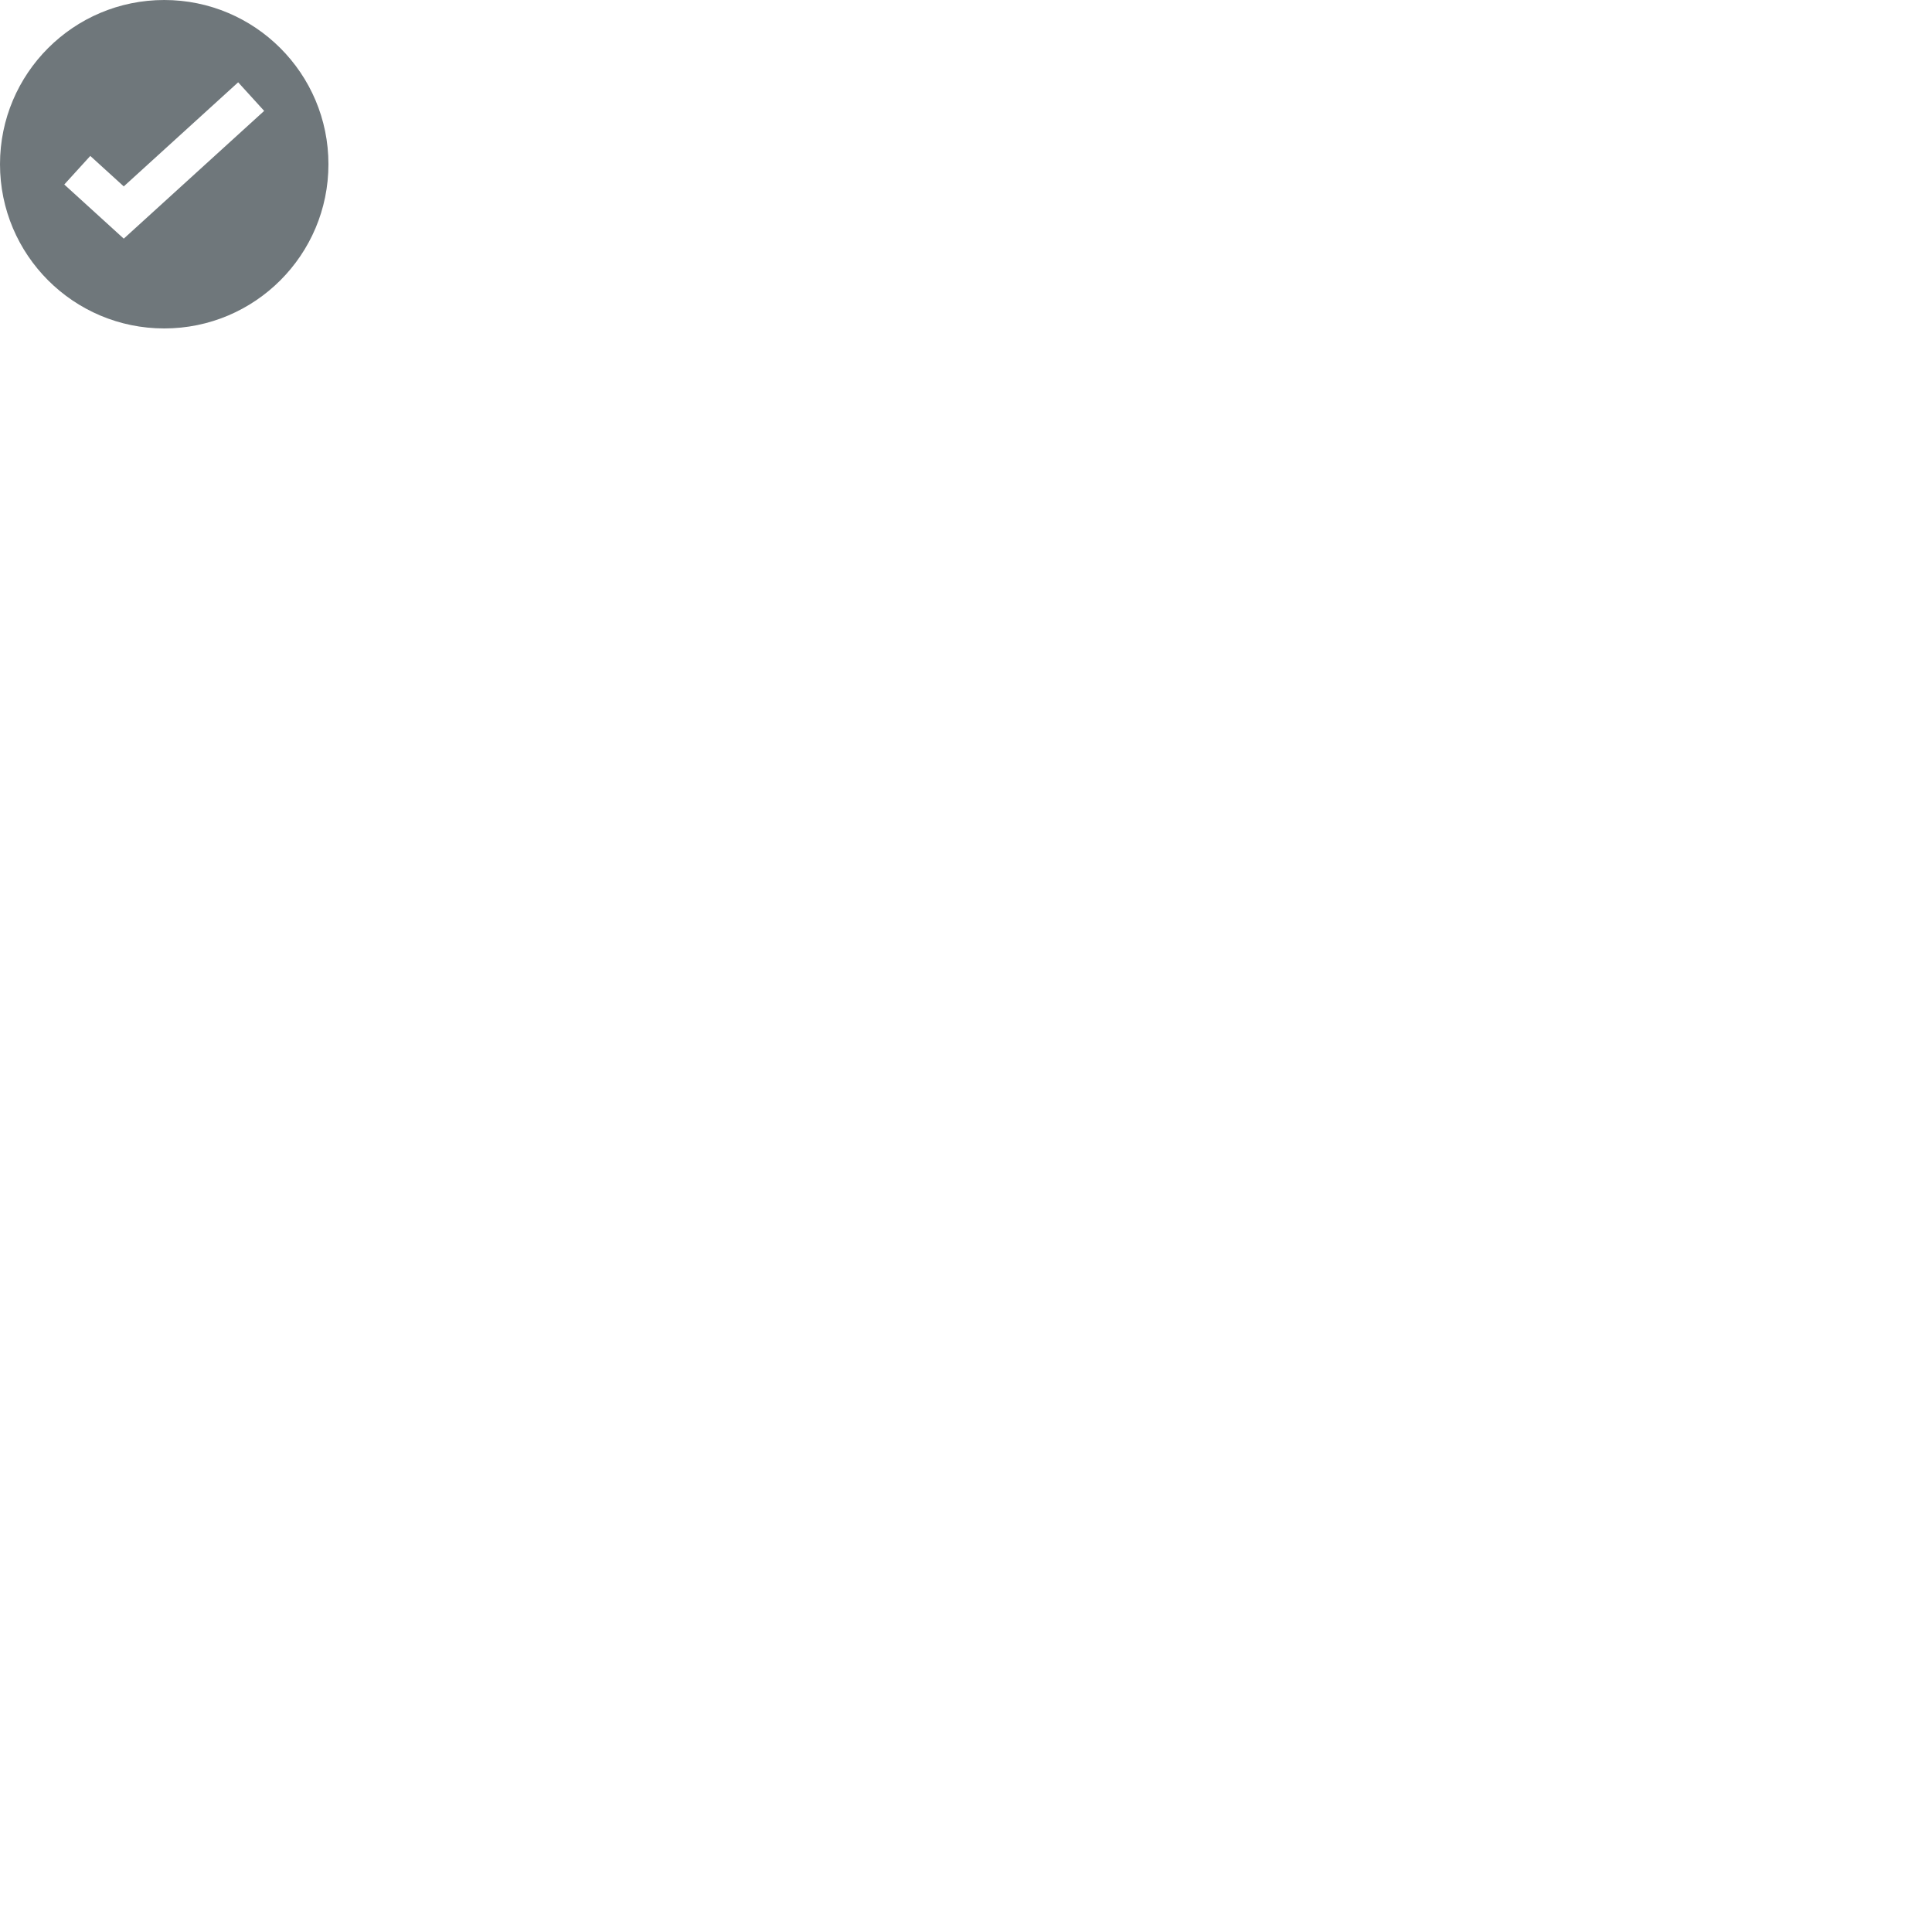
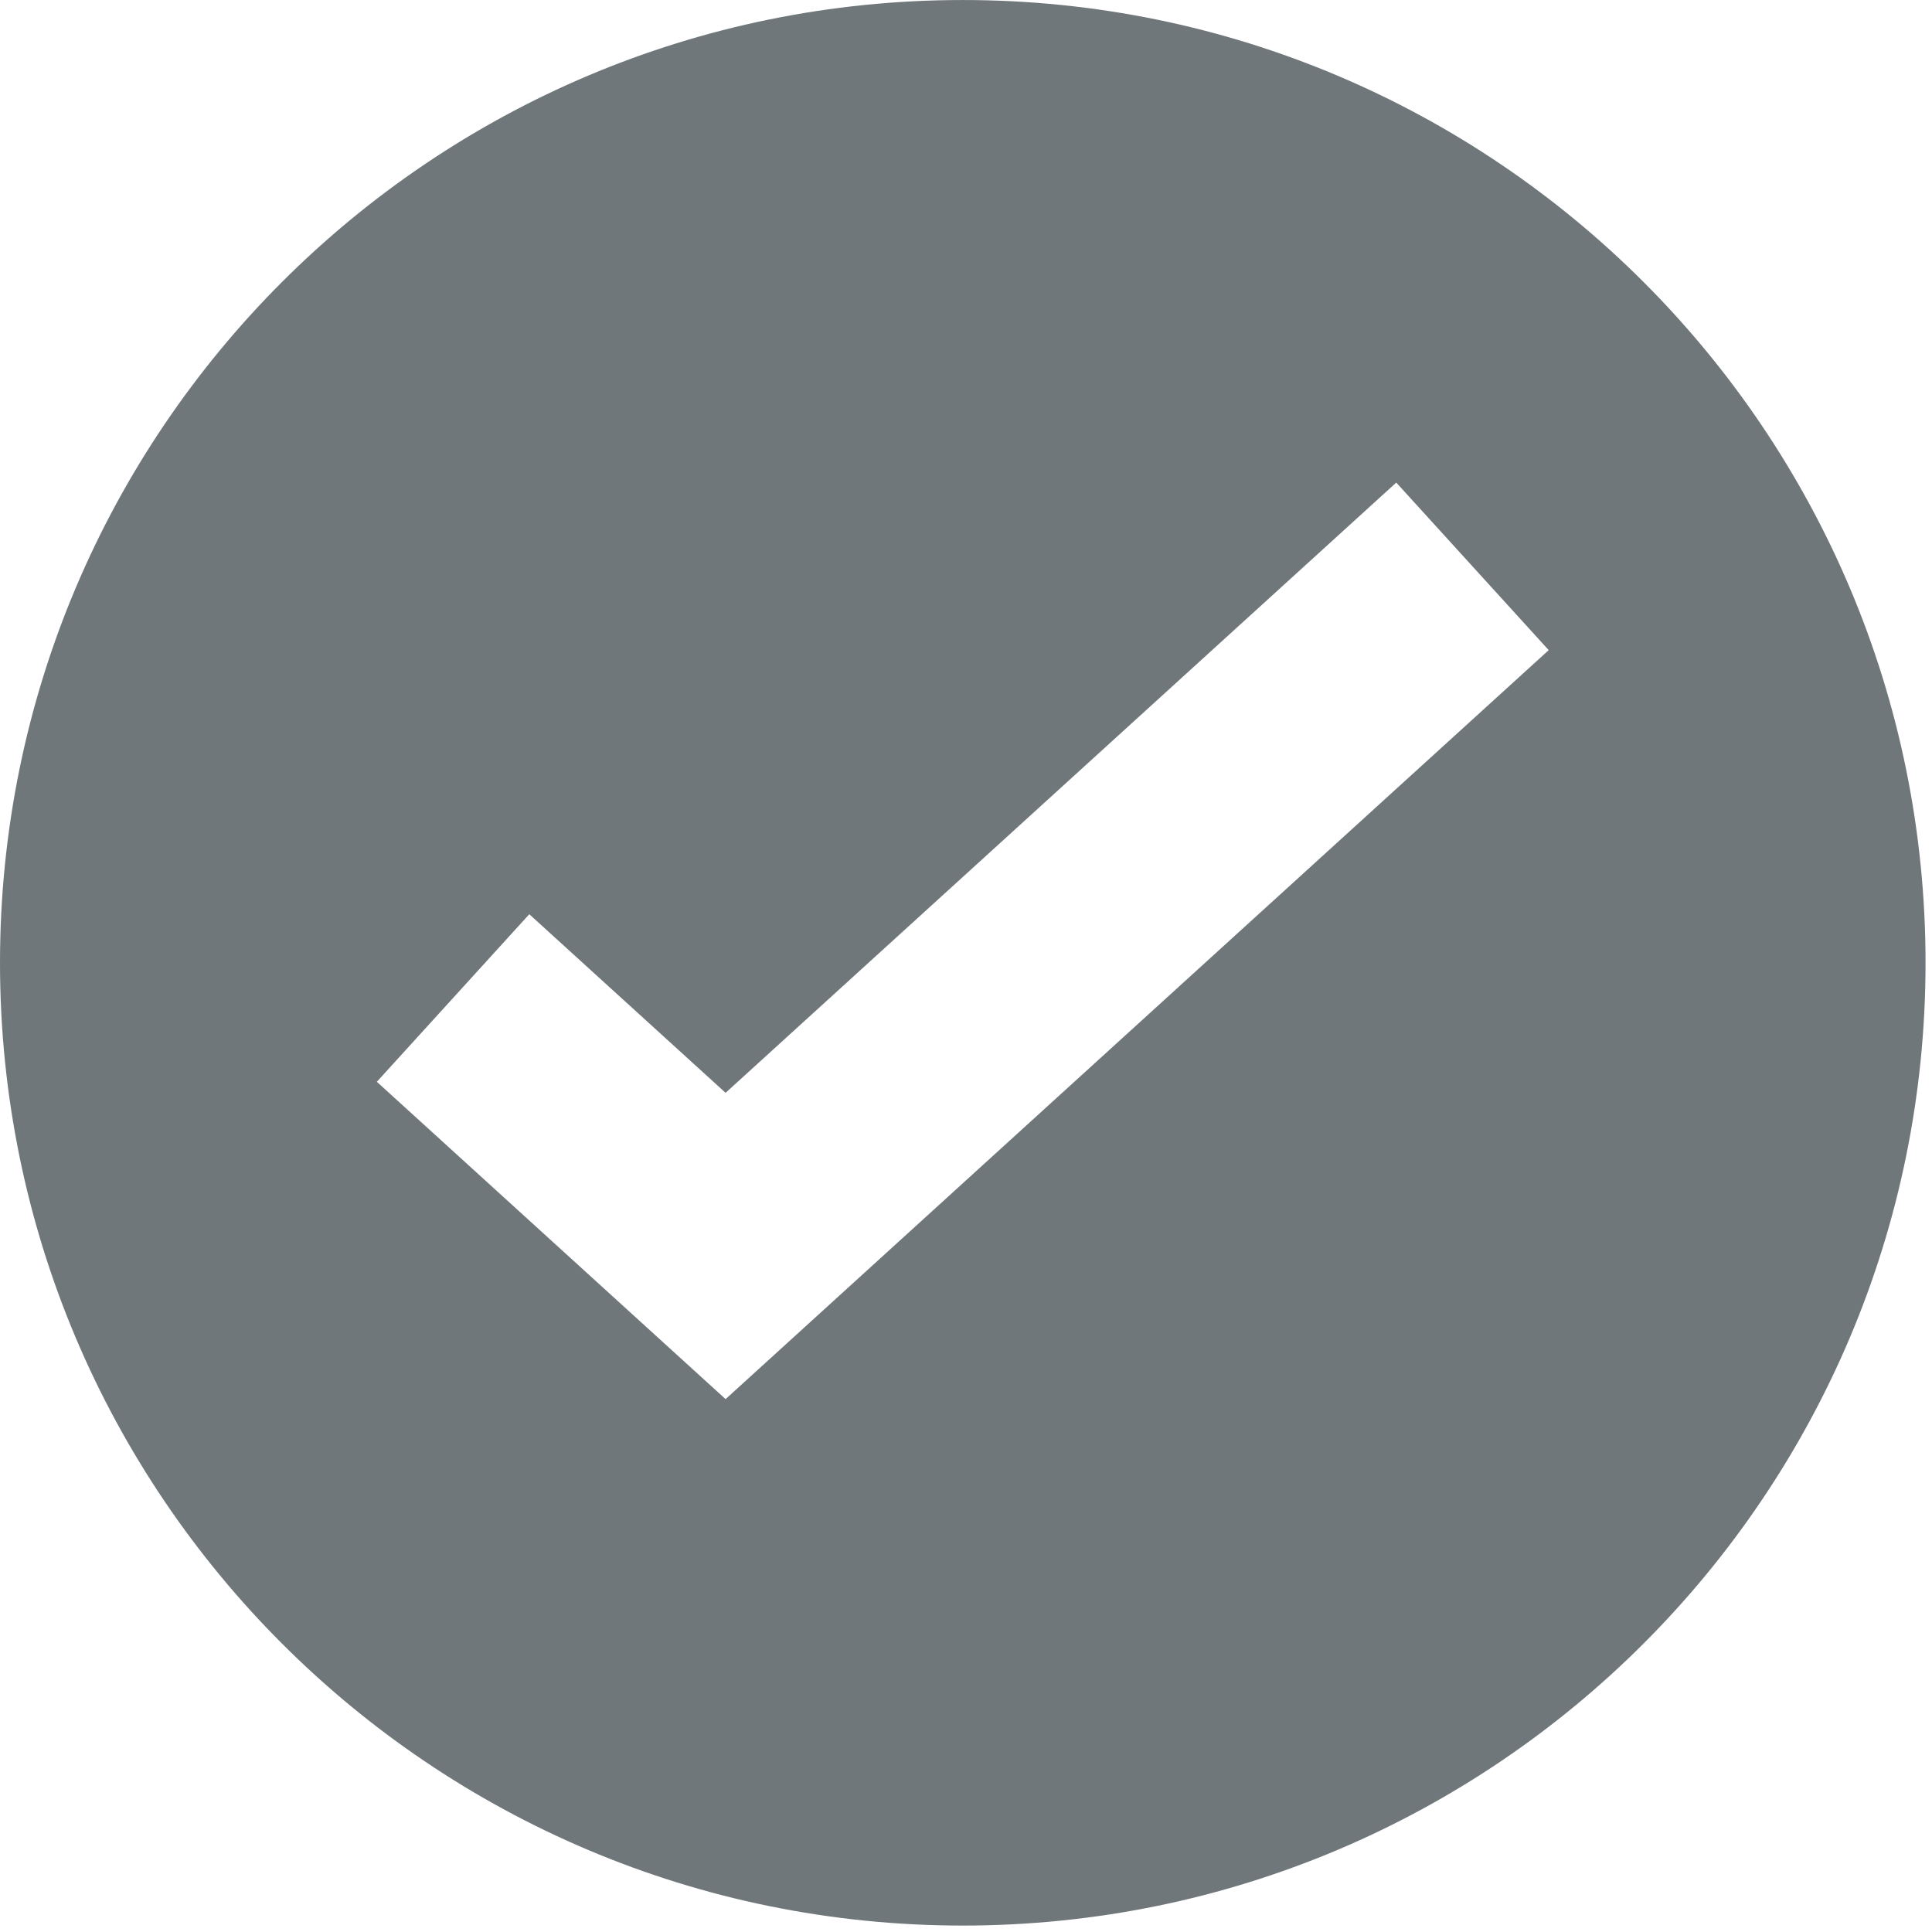
- <svg xmlns="http://www.w3.org/2000/svg" width="100px" height="100px" viewBox="0 0 100 100" version="1.1">
-   <defs />
-   <g id="Membership-upsell-(mobile)" stroke="none" stroke-width="1" fill="none" fill-rule="evenodd" transform="translate(-50, -209)">
-     <g id="Member-promo-Copy" transform="translate(28, 56)" fill="#6F777B">
-       <g id="Group-6" transform="translate(22, 151)">
-         <g id="Group-5">
-           <g id="Group" transform="translate(0, 2)">
-             <path d="M8.5,17 C3.806,17 0,13.194 0,8.5 C0,3.806 3.806,0 8.5,0 C13.194,0 17,3.806 17,8.5 C17,13.194 13.194,17 8.5,17 Z M12.327,4.26 L6.406,9.648 L4.673,8.071 L3.327,9.55 L6.406,12.352 L13.673,5.74 L12.327,4.26 Z" id="Combined-Shape" />
+ <svg xmlns="http://www.w3.org/2000/svg" width="100" height="100">
+   <g>
+     <rect fill="none" id="canvas_background" height="402" width="582" y="-1" x="-1" />
+   </g>
+   <g>
+     <g fill-rule="evenodd" fill="none" id="Membership-upsell-(mobile)">
+       <g stroke="null" fill="#6F777B" id="Member-promo-Copy">
+         <g stroke="null" id="Group-6">
+           <g stroke="null" id="Group-5">
+             <g stroke="null" id="Group">
+               <path stroke="null" id="Combined-Shape" d="m49.833,99.667c-27.522,0 -49.833,-22.311 -49.833,-49.833c0,-27.522 22.311,-49.833 49.833,-49.833c27.522,0 49.833,22.311 49.833,49.833c0,27.522 -22.311,49.833 -49.833,49.833zm22.437,-74.689l-34.714,31.586l-10.16,-9.244l-7.891,8.673l18.051,16.425l42.605,-38.767l-7.891,-8.673z" />
+             </g>
          </g>
        </g>
      </g>
    </g>
  </g>
</svg>
